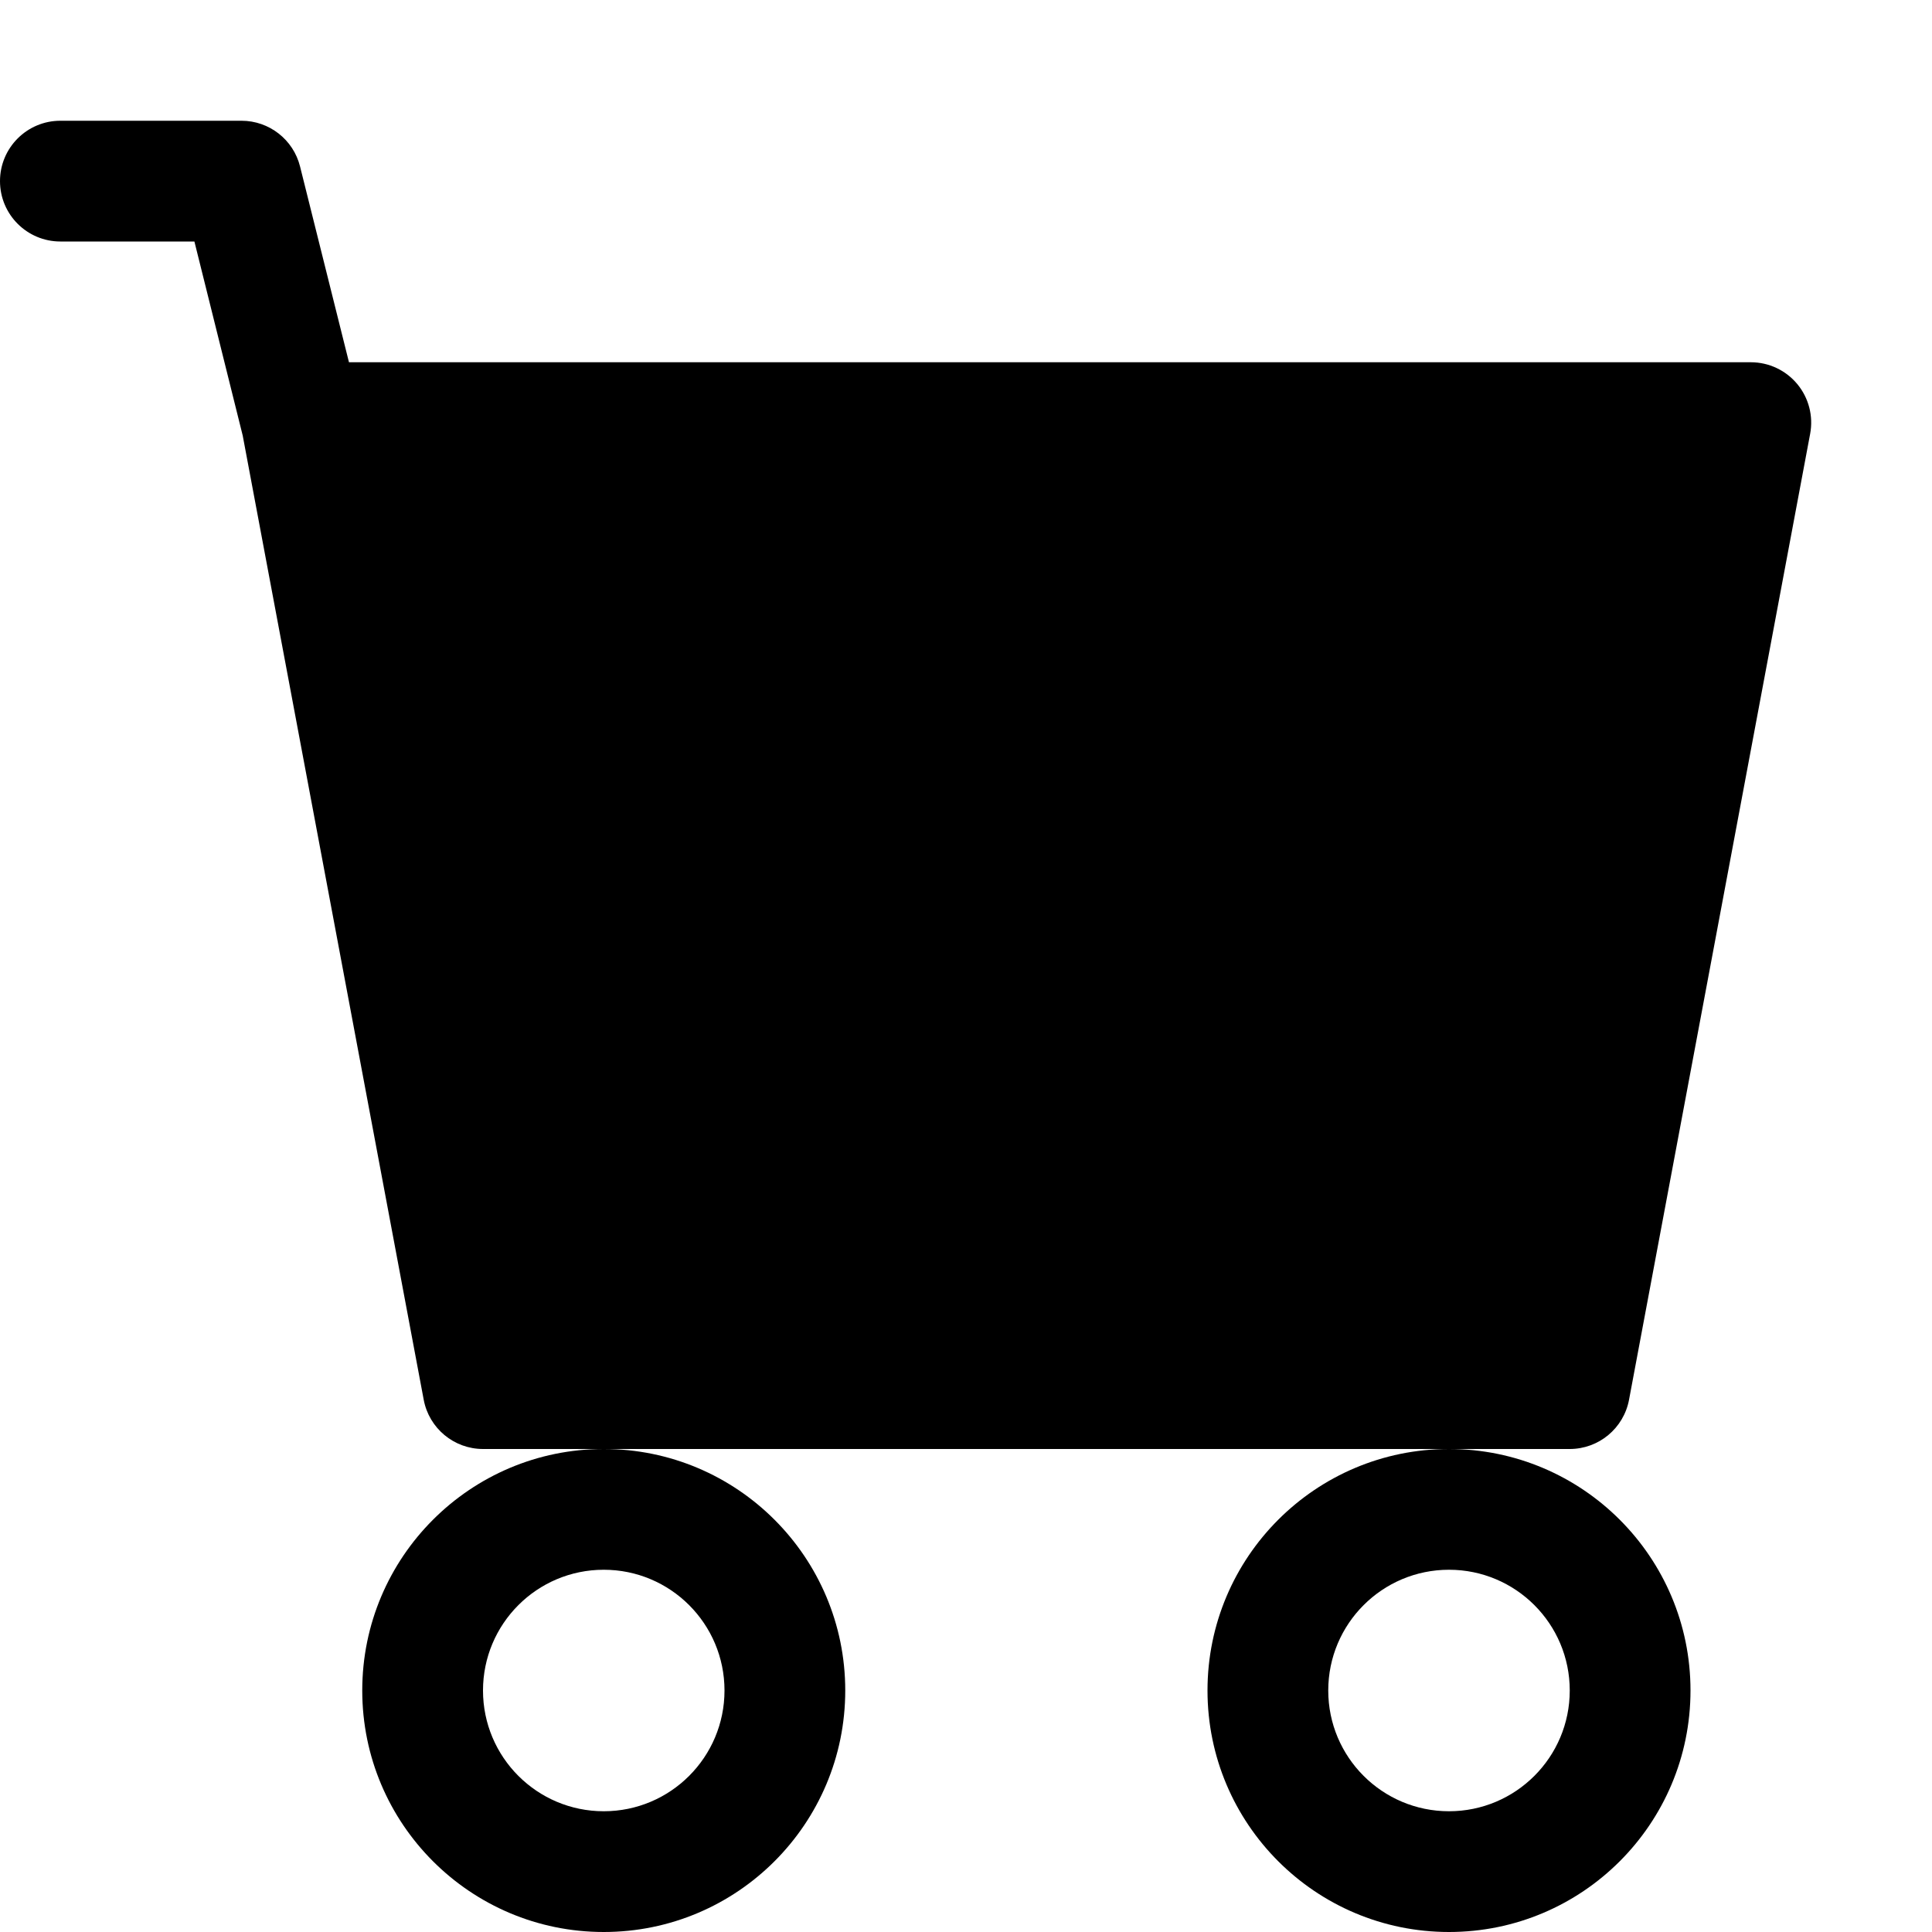
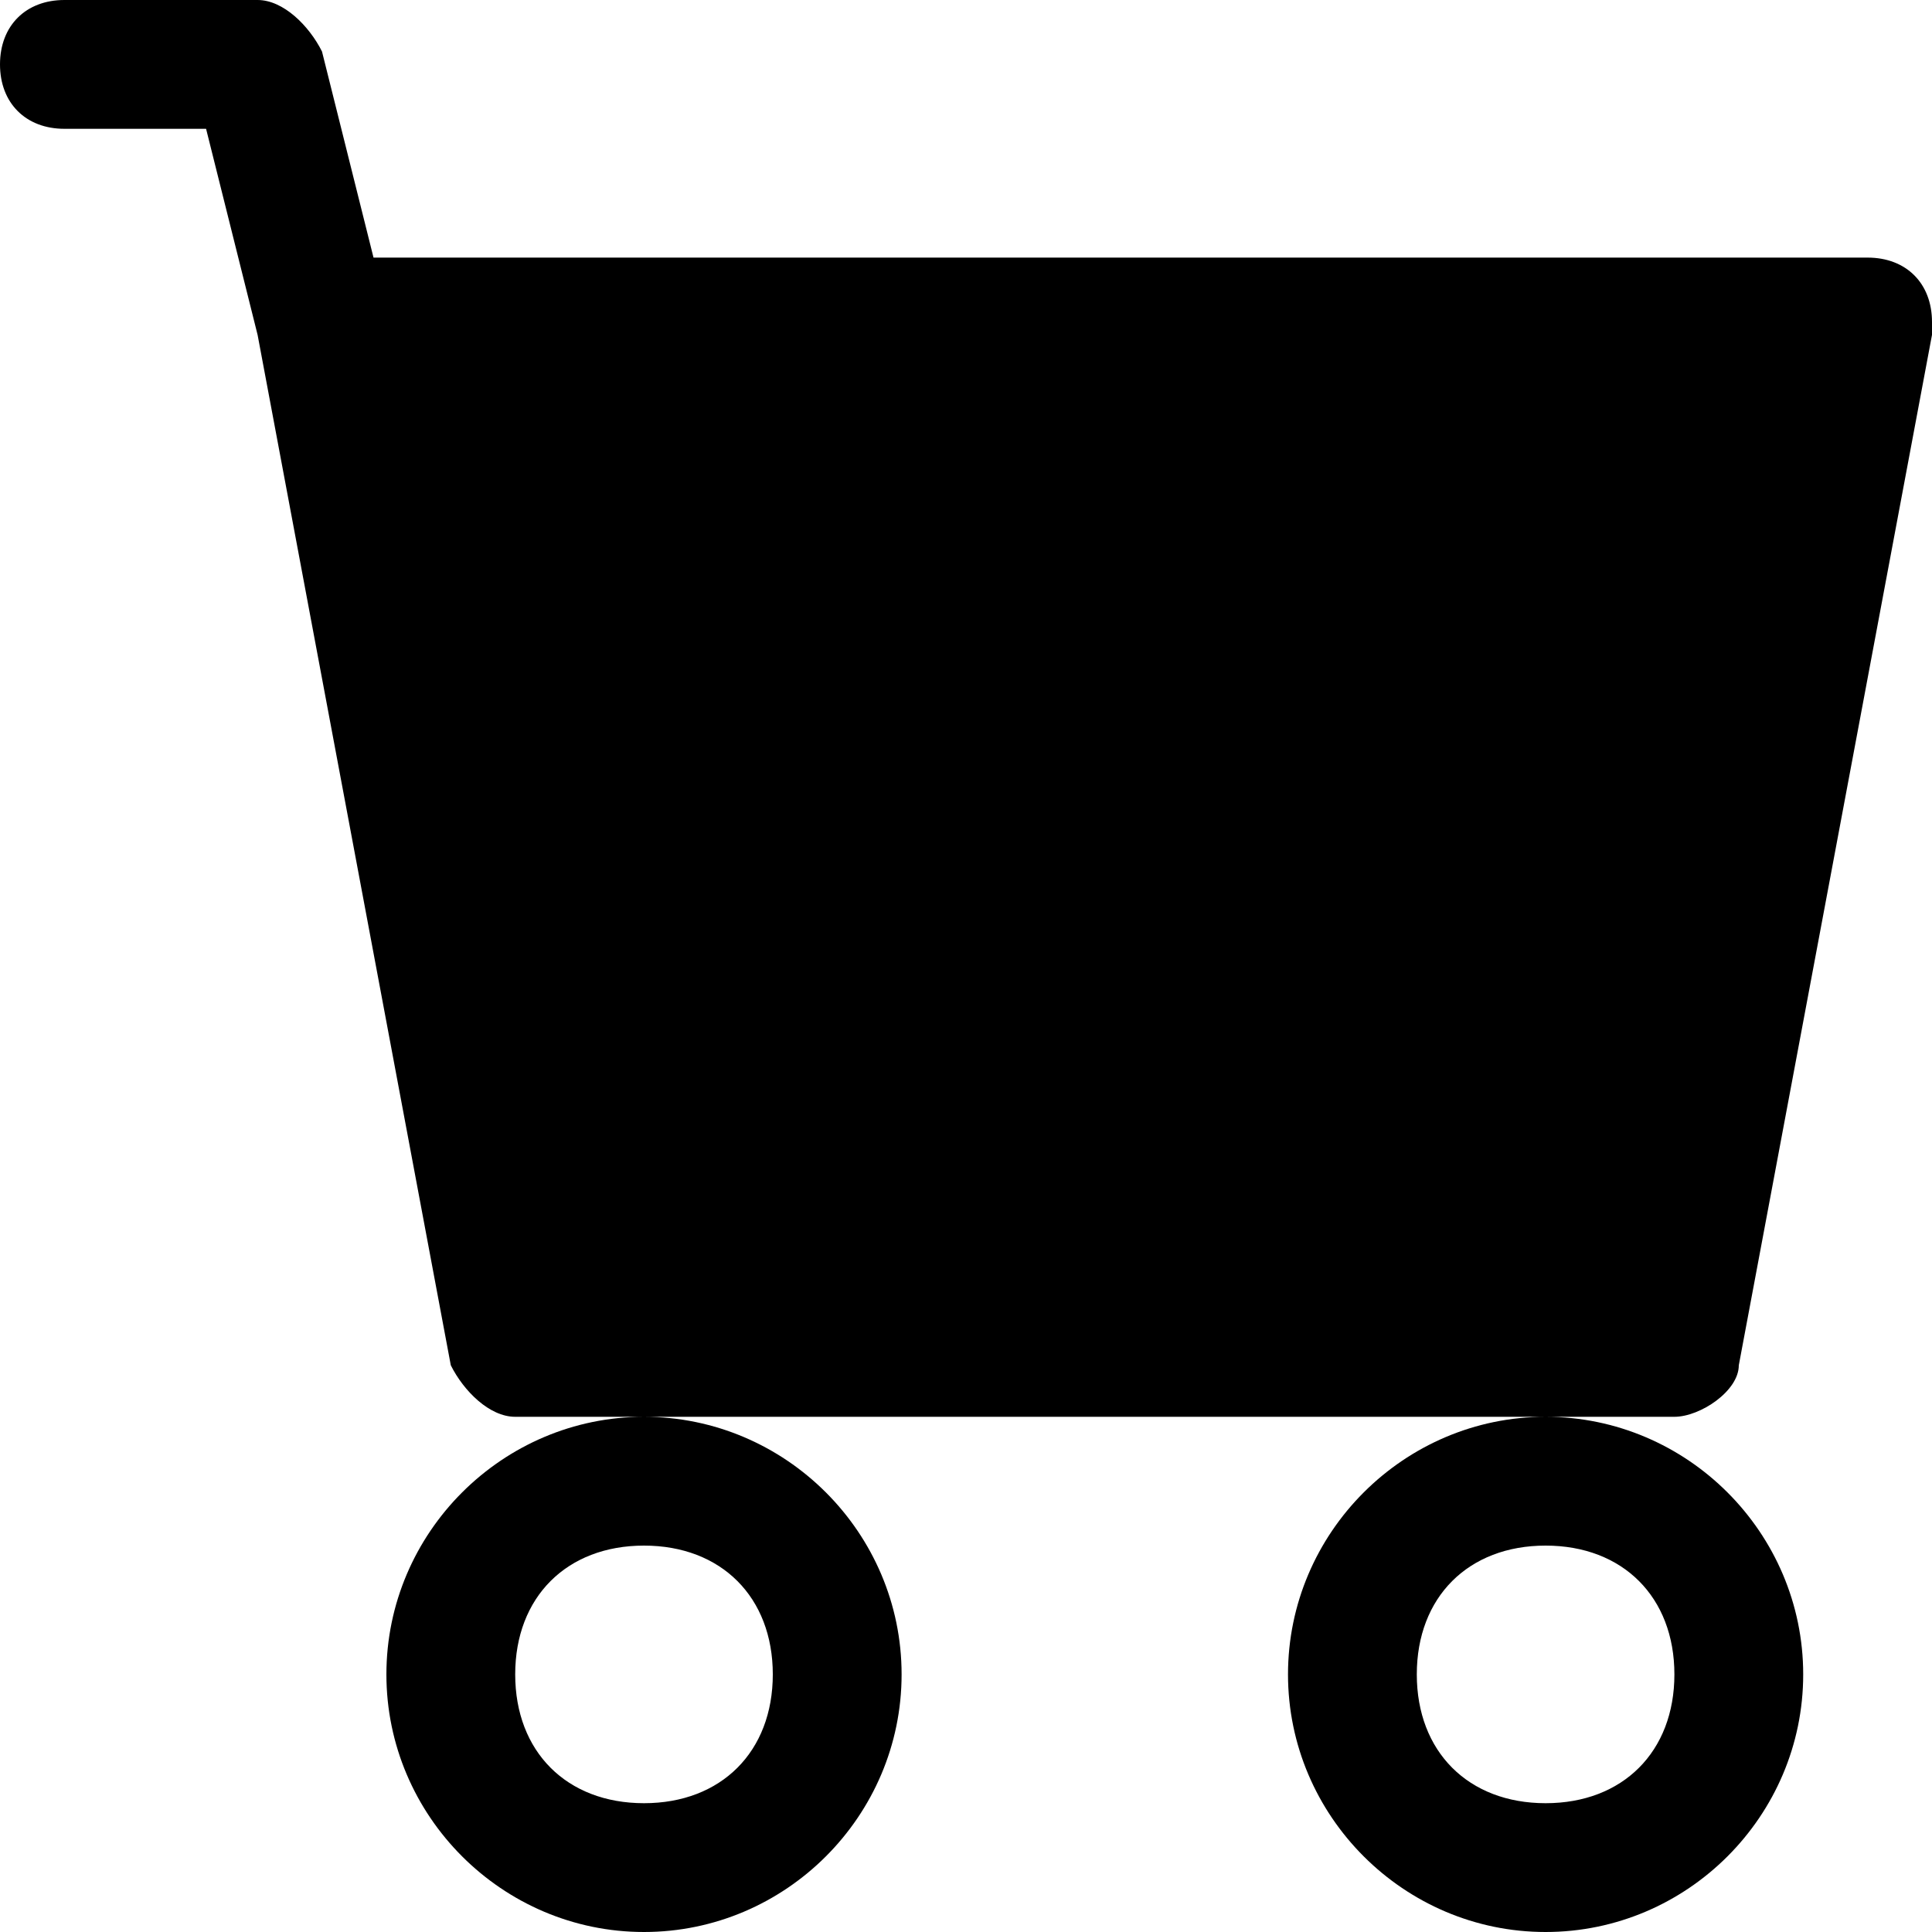
- <svg xmlns="http://www.w3.org/2000/svg" width="16" height="16" fill="currentColor" class="bi bi-cart-fill" viewBox="0 0 16 16">
-   <path d="M0 1.5A.5.5 0 0 1 .5 1H2a.5.5 0 0 1 .485.379L2.89 3H14.5a.5.5 0 0 1 .491.592l-1.5 8A.5.5 0 0 1 13 12H4a.5.5 0 0 1-.491-.408L2.01 3.607 1.61 2H.5a.5.5 0 0 1-.5-.5M5 12a2 2 0 1 0 0 4 2 2 0 0 0 0-4m7 0a2 2 0 1 0 0 4 2 2 0 0 0 0-4m-7 1a1 1 0 1 1 0 2 1 1 0 0 1 0-2m7 0a1 1 0 1 1 0 2 1 1 0 0 1 0-2" />
+ <svg xmlns="http://www.w3.org/2000/svg" version="1.1" id="Layer_1" x="0px" y="0px" viewBox="0 0 15 15" style="enable-background:new 0 0 15 15;" xml:space="preserve">
+   <path d="M0,0.5C0,0.2,0.2,0,0.5,0H2c0.2,0,0.4,0.2,0.5,0.4L2.9,2h11.6C14.8,2,15,2.2,15,2.5c0,0,0,0.1,0,0.1l-1.5,8  c0,0.2-0.3,0.4-0.5,0.4H4c-0.2,0-0.4-0.2-0.5-0.4L2,2.6L1.6,1H0.5C0.2,1,0,0.8,0,0.5 M5,11c-1.1,0-2,0.9-2,2s0.9,2,2,2s2-0.9,2-2  S6.1,11,5,11 M12,11c-1.1,0-2,0.9-2,2s0.9,2,2,2s2-0.9,2-2S13.1,11,12,11 M5,12c0.6,0,1,0.4,1,1s-0.4,1-1,1s-1-0.4-1-1S4.4,12,5,12   M12,12c0.6,0,1,0.4,1,1s-0.4,1-1,1s-1-0.4-1-1S11.4,12,12,12" />
</svg>
